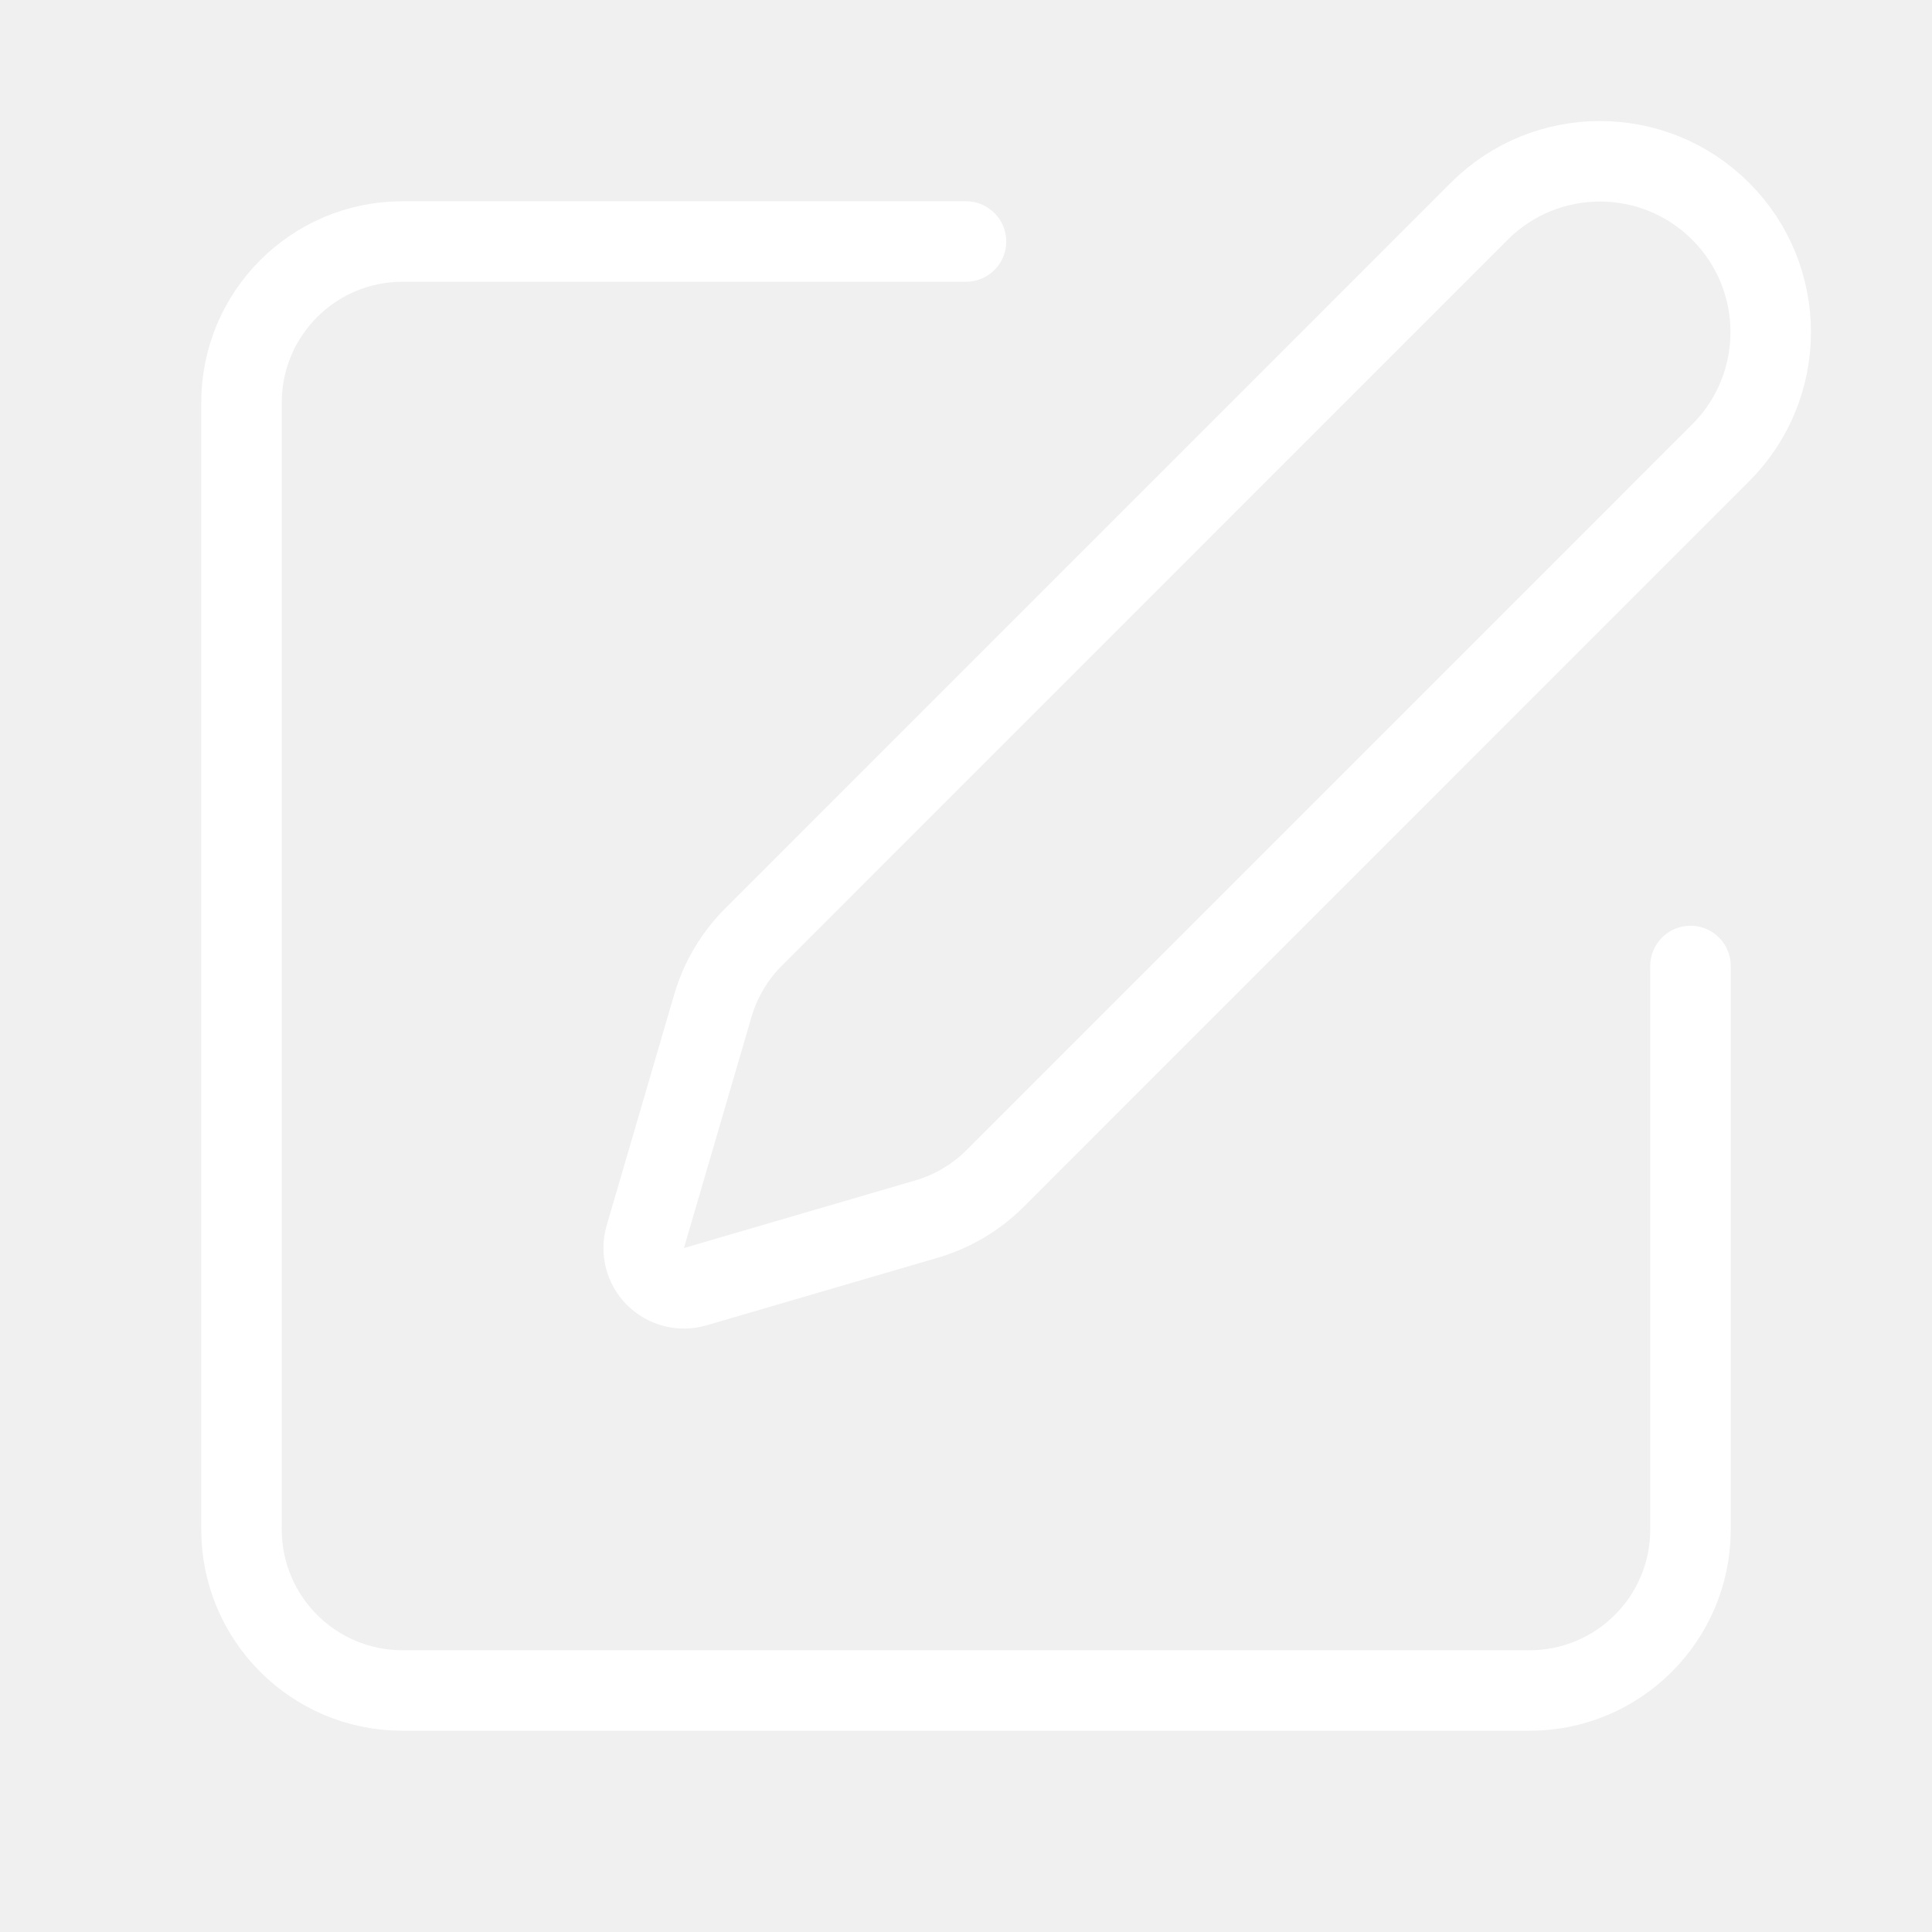
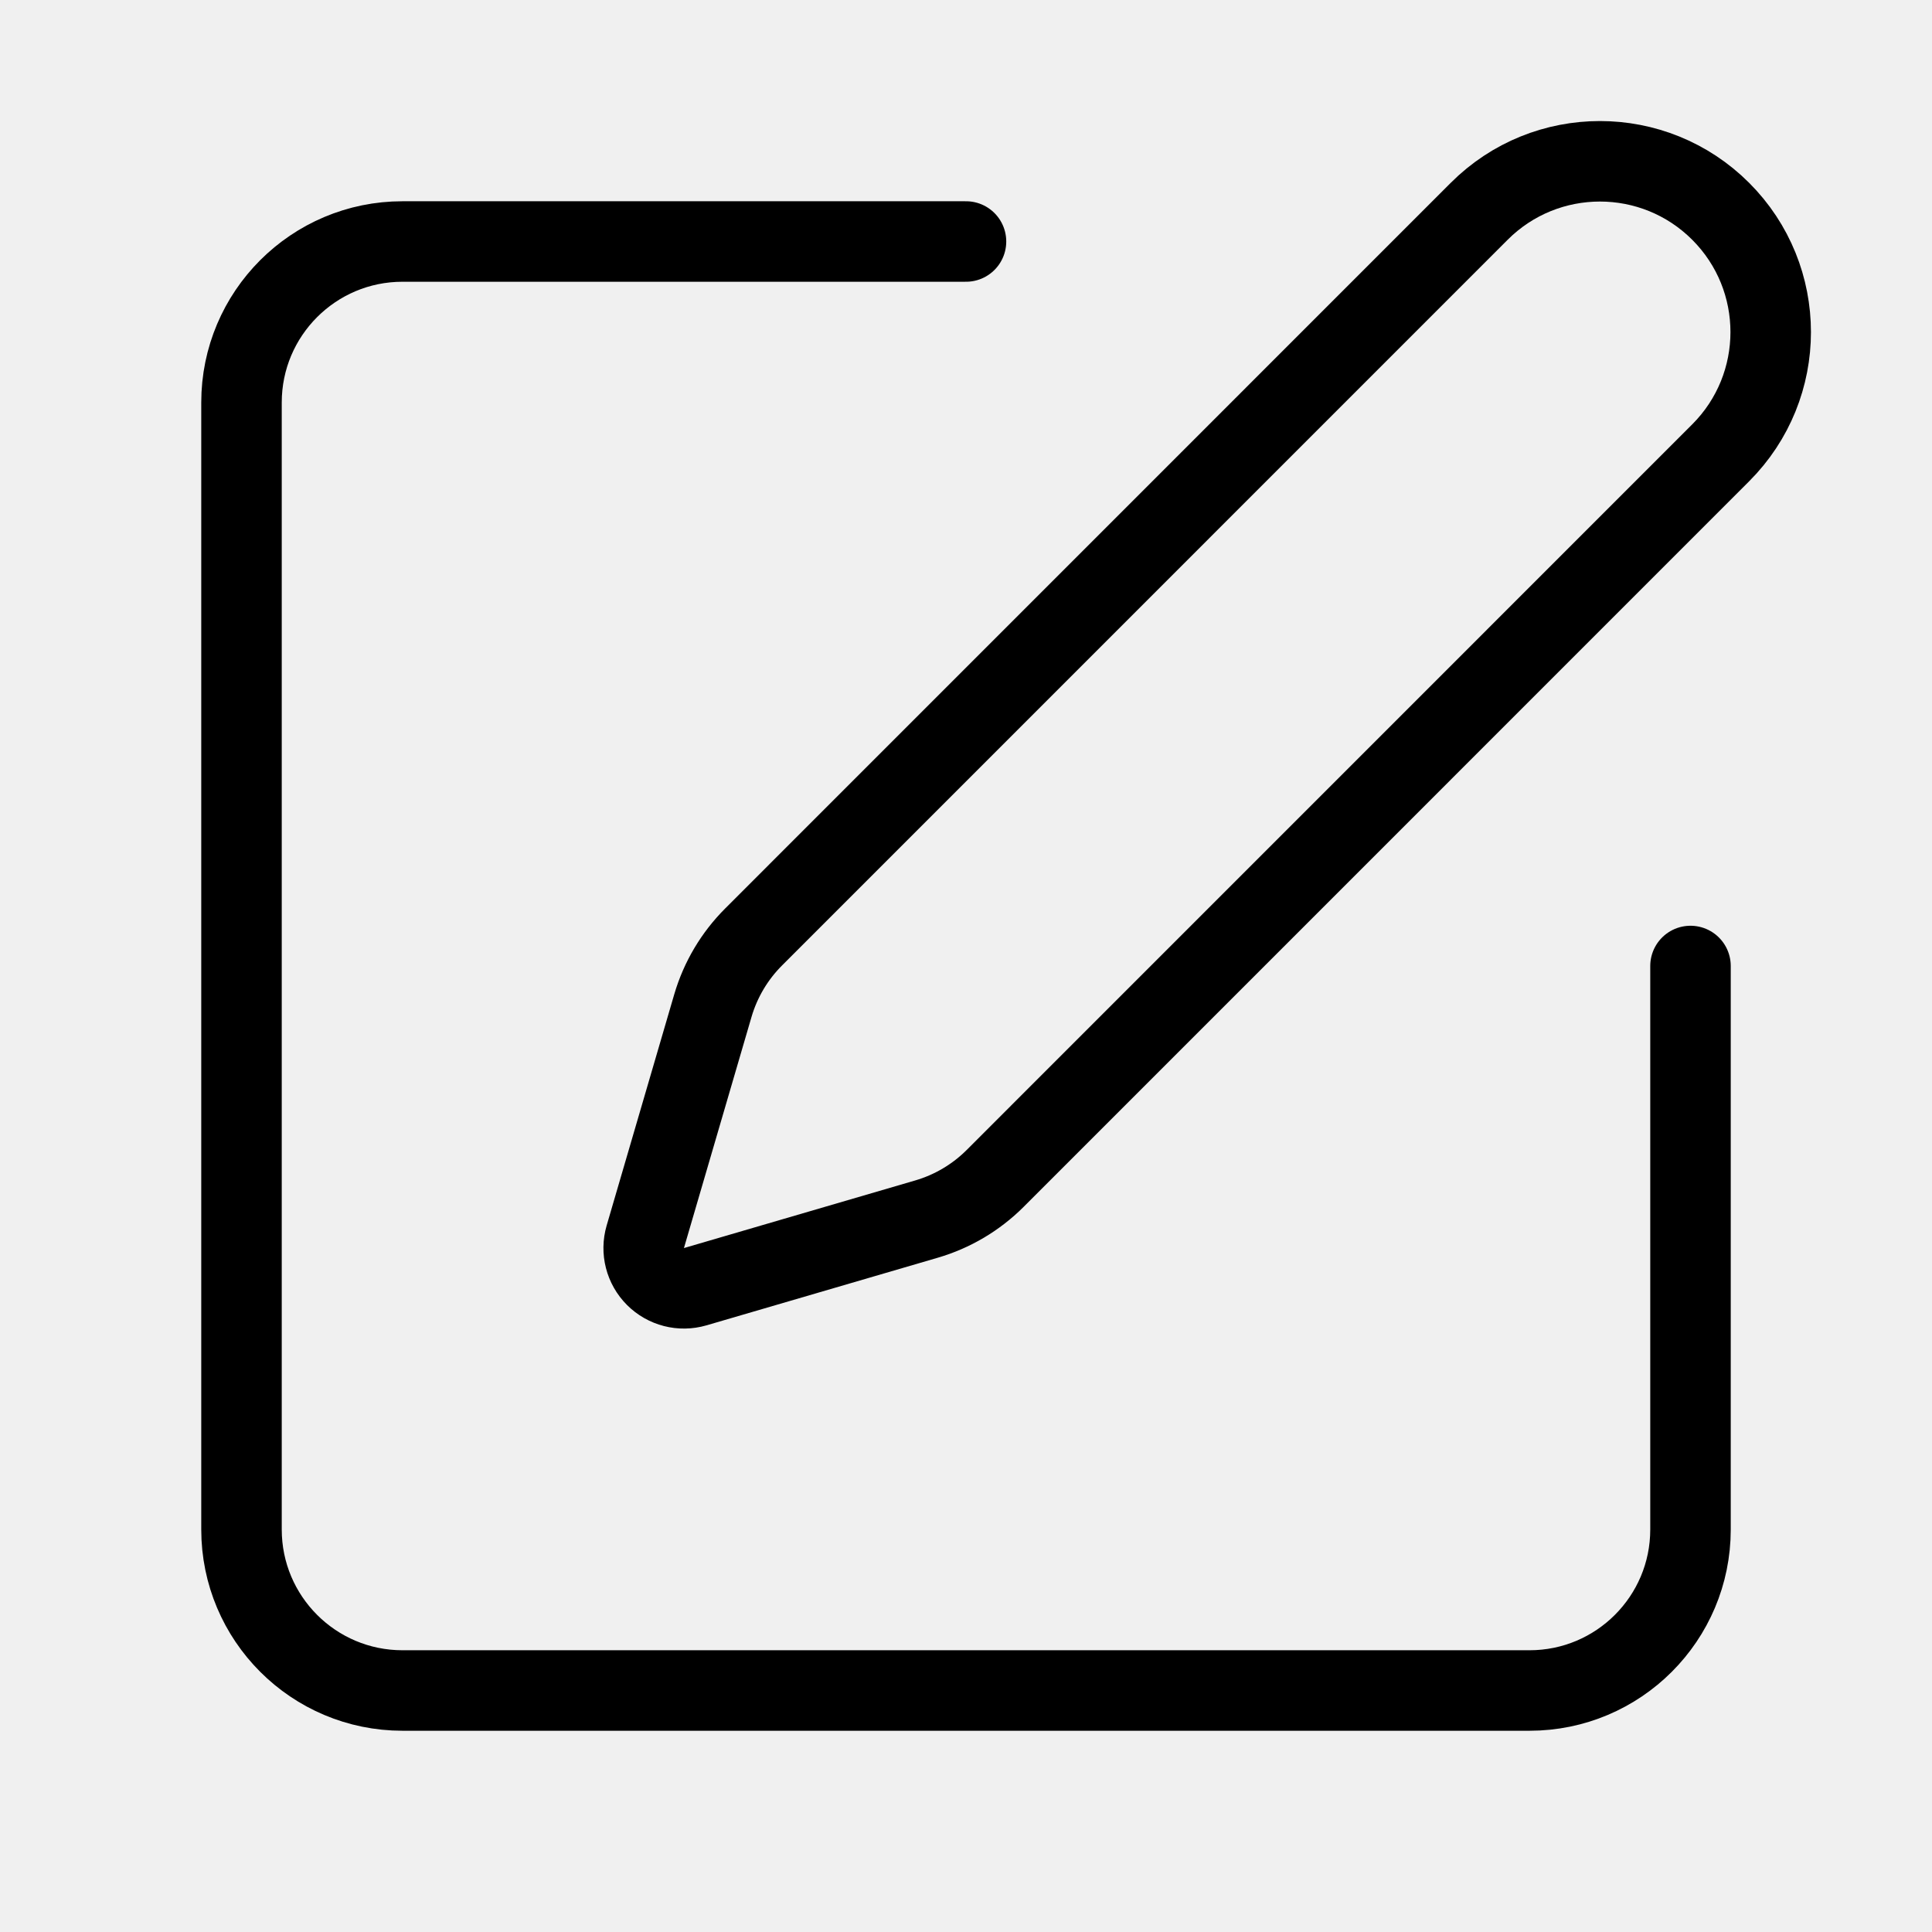
- <svg xmlns="http://www.w3.org/2000/svg" width="24" height="24" viewBox="0 0 24 24" fill="none" stroke="#ffffff" stroke-width="1" stroke-linecap="round" stroke-linejoin="round" class="lucide lucide-square-pen-icon lucide-square-pen">
+ <svg xmlns="http://www.w3.org/2000/svg" width="24" height="24" viewBox="0 0 24 24" fill="none" stroke="currentColor" stroke-width="1" stroke-linecap="round" stroke-linejoin="round" class="lucide lucide-square-pen-icon lucide-square-pen">
  <path d="M12 3H5a2 2 0 0 0-2 2v14a2 2 0 0 0 2 2h14a2 2 0 0 0 2-2v-7" />
  <path d="M18.375 2.625a1 1 0 0 1 3 3l-9.013 9.014a2 2 0 0 1-.853.505l-2.873.84a.5.5 0 0 1-.62-.62l.84-2.873a2 2 0 0 1 .506-.852z" />
</svg>
